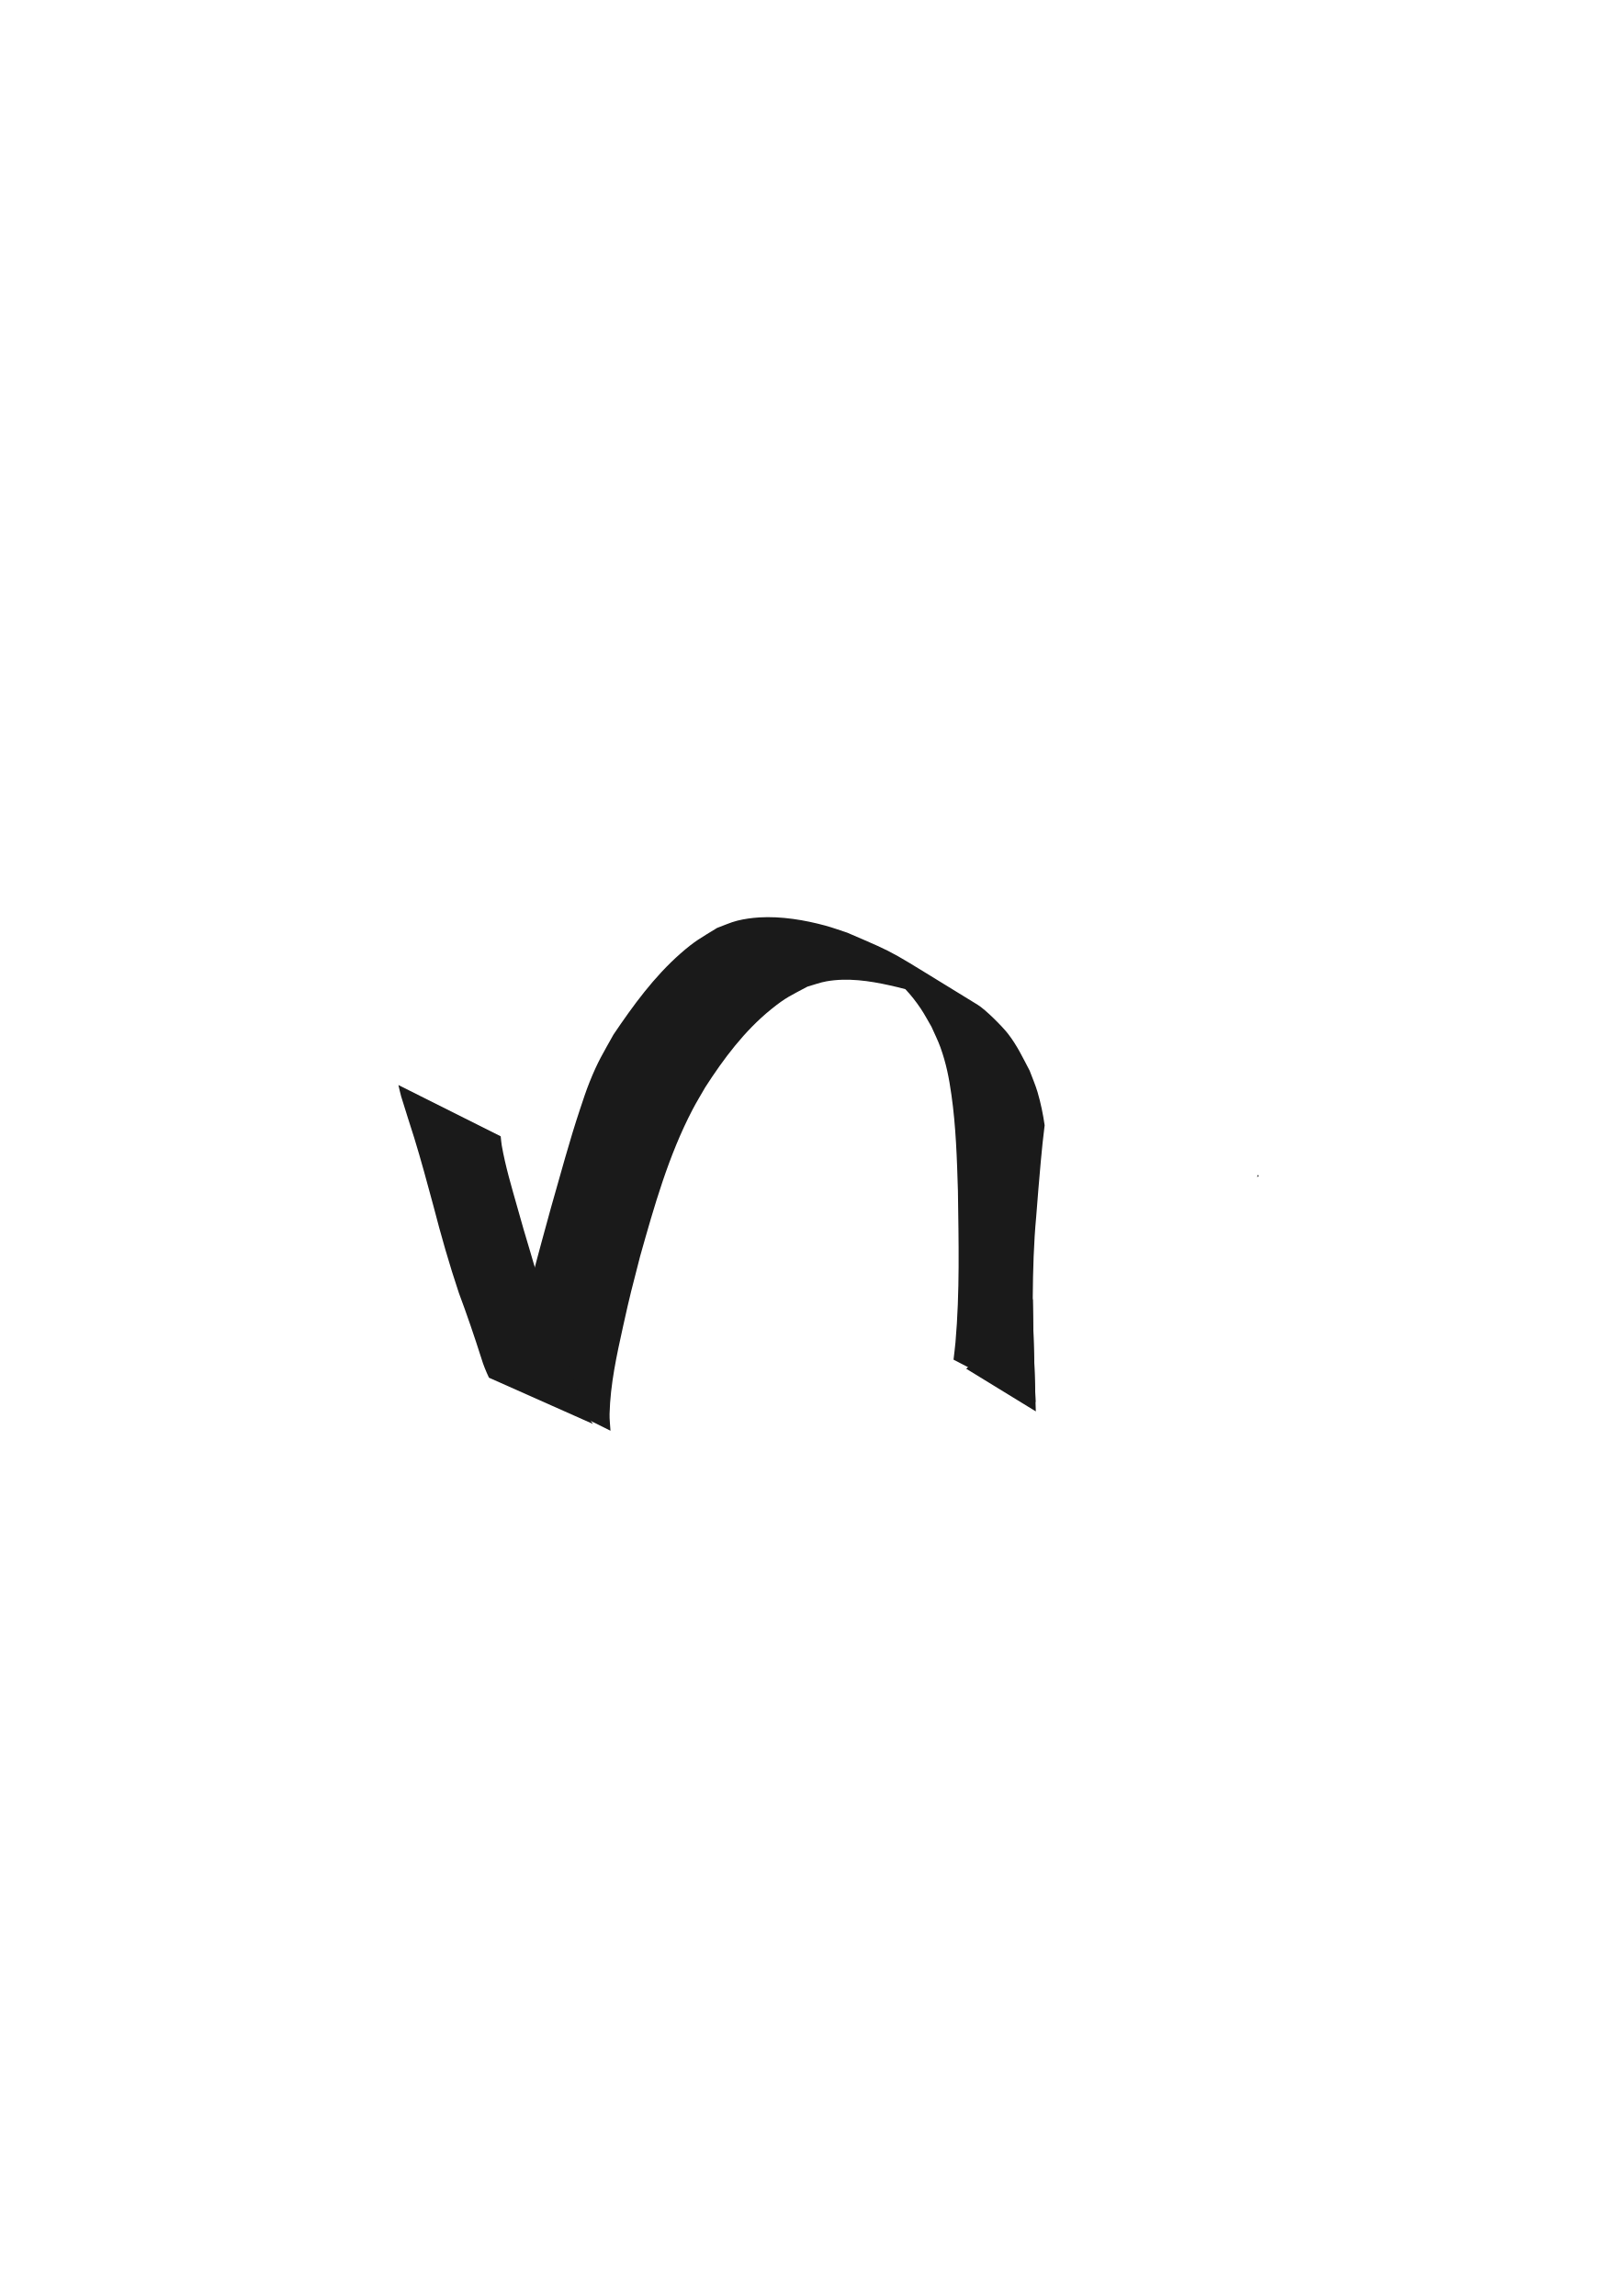
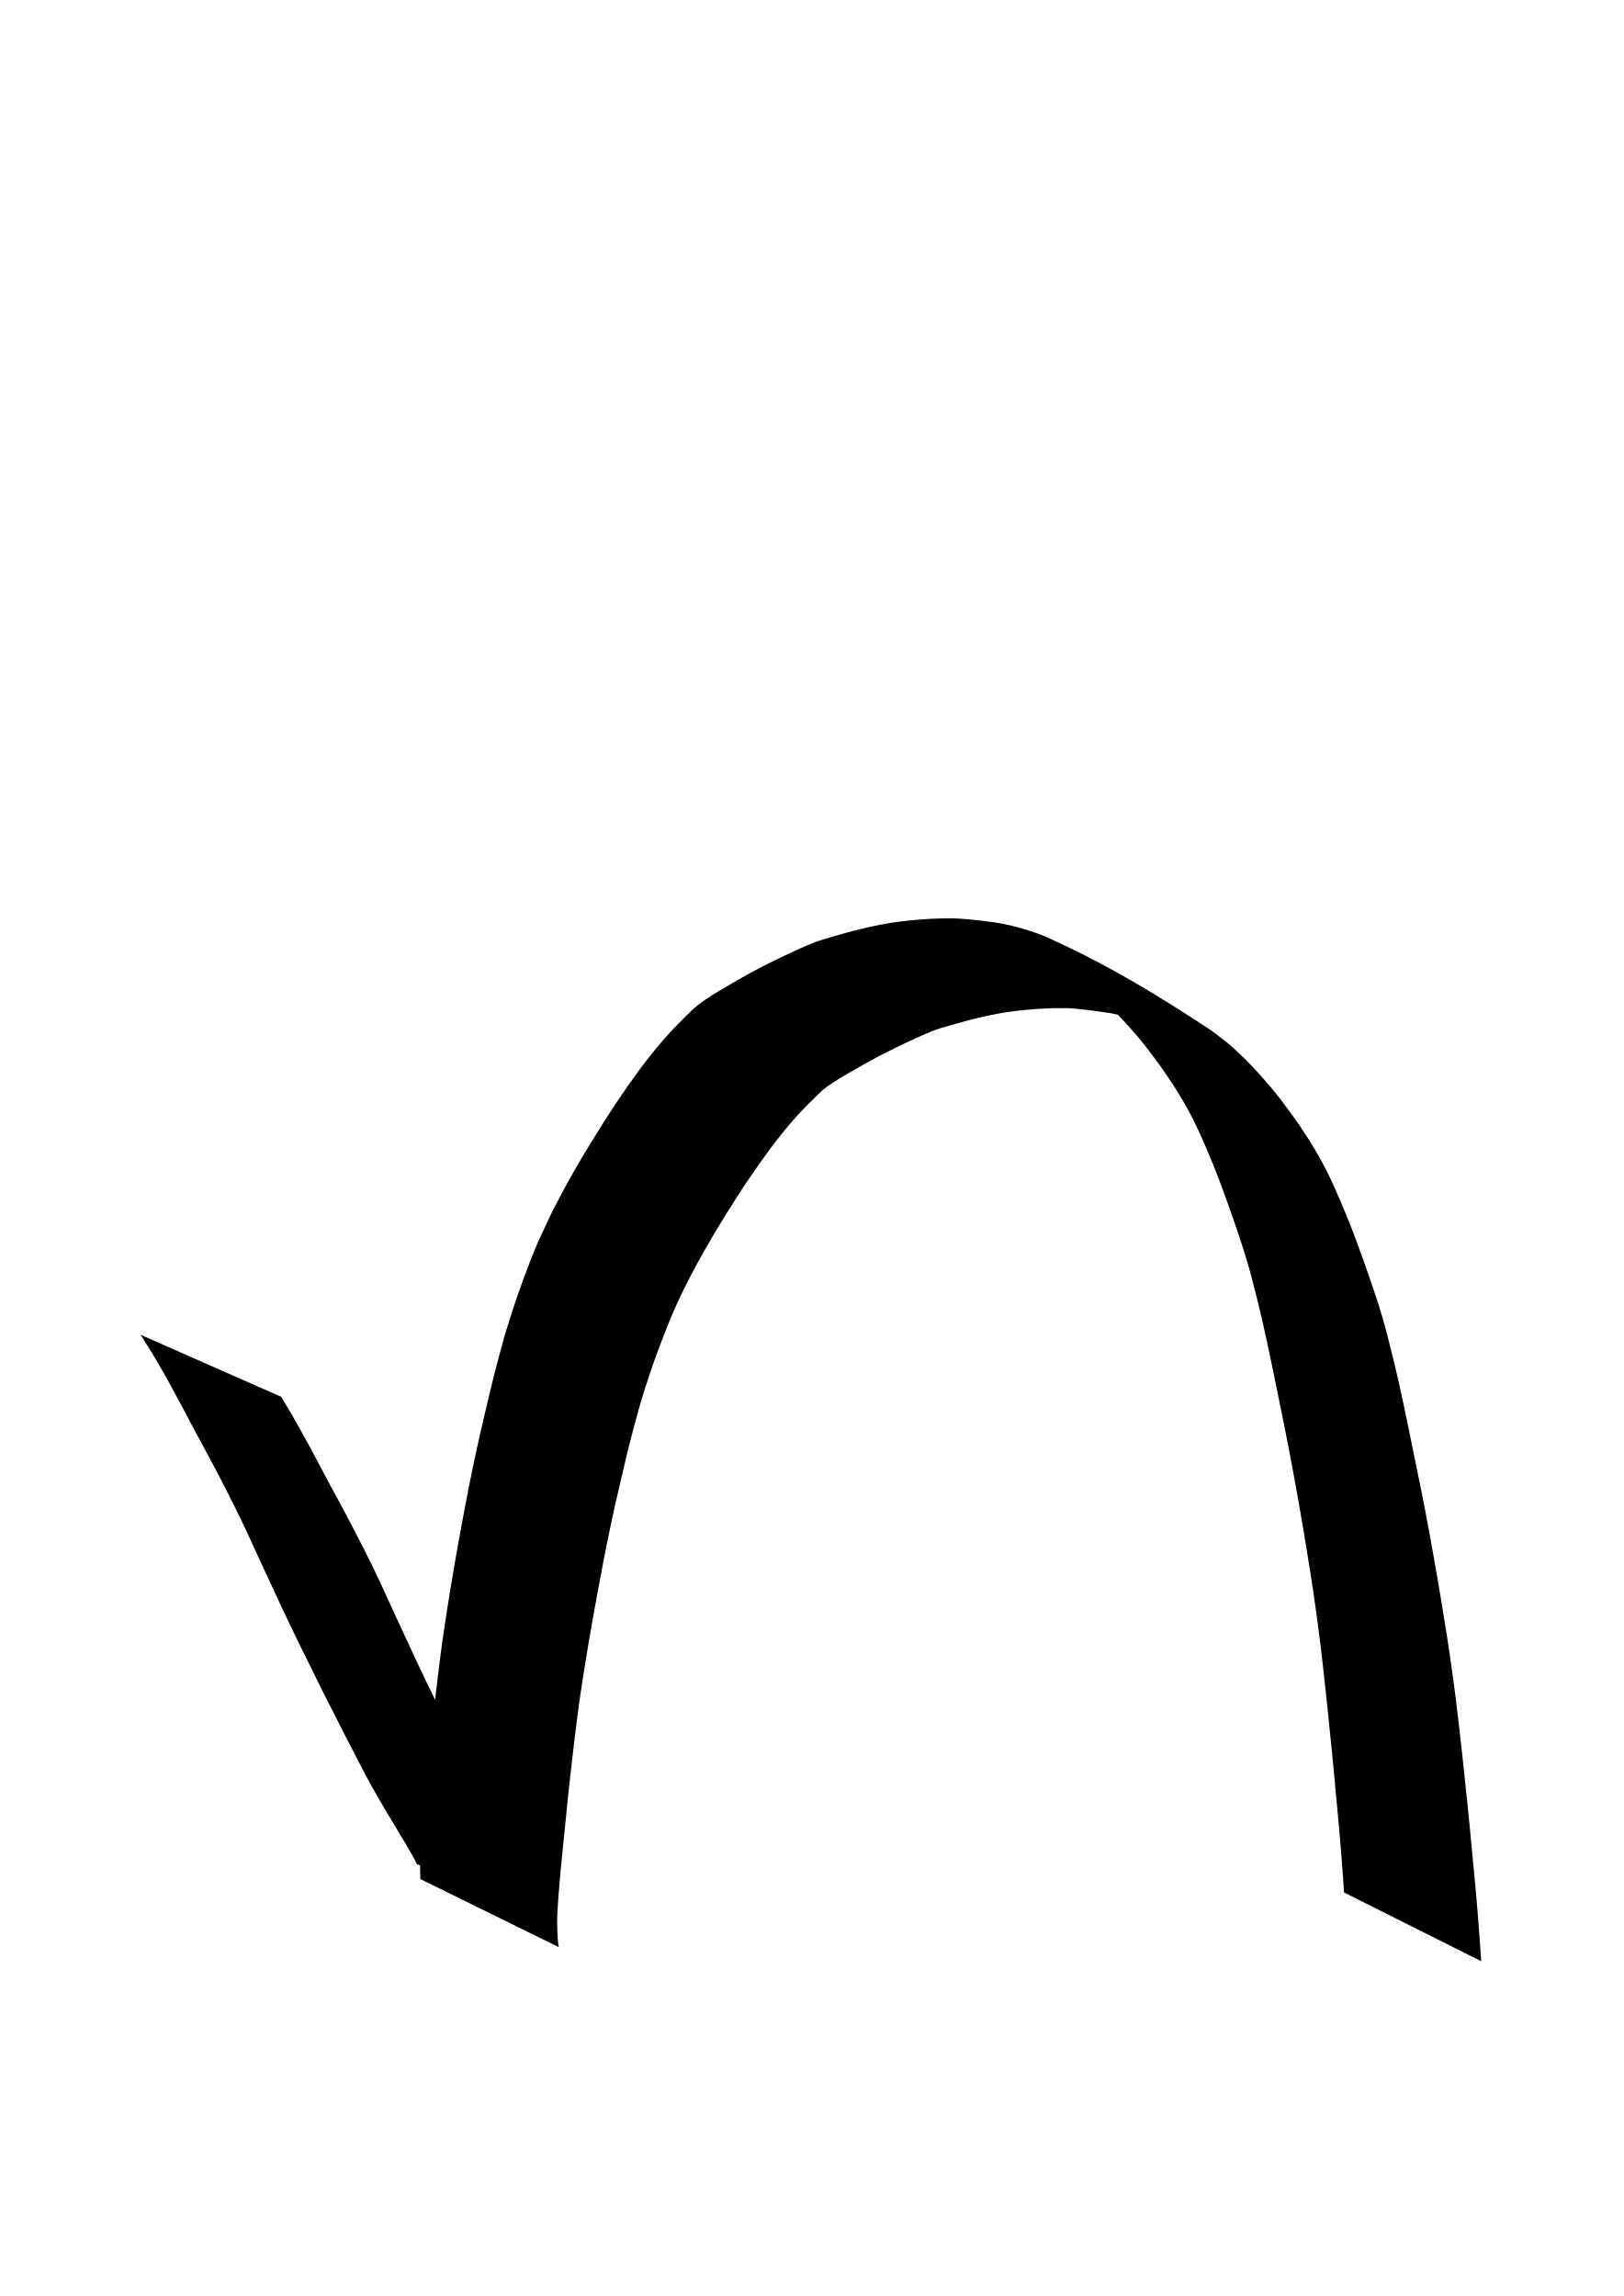
- <svg xmlns="http://www.w3.org/2000/svg" width="210mm" height="297mm" viewBox="0 0 210 297" version="1.1" id="svg1">
-   <defs id="defs1" />
+ <svg xmlns="http://www.w3.org/2000/svg" width="210mm" height="297mm" viewBox="0 0 210 297" version="1.1" id="svg5">
+   <defs id="defs2" />
  <g id="layer1">
-     <path id="path20" style="fill:#1a1a1a;stroke-width:0.265" d="m 98.174,118.676 c -0.961,0.058 -1.907,0.192 -2.82,0.419 -0.898,0.223 -1.742,0.626 -2.613,0.939 -2.091,1.294 -2.812,1.626 -4.711,3.291 -3.427,3.005 -6.153,6.75 -8.687,10.505 -1.41,2.542 -1.997,3.417 -3.091,6.139 -0.454,1.13 -0.829,2.29 -1.214,3.445 -1.412,4.231 -2.553,8.542 -3.785,12.827 -0.712,2.603 -1.759,6.377 -2.421,9.011 -0.202,0.802 -1.669,7.021 -1.874,7.944 -0.234,1.05 -0.424,2.109 -0.66,3.158 -0.163,0.724 -0.358,1.441 -0.537,2.161 l 13.195,6.558 c -0.039,-0.726 -0.136,-1.451 -0.118,-2.178 0.095,-3.829 0.925,-7.602 1.748,-11.325 0.976,-4.414 1.072,-4.635 2.205,-9.071 1.819,-6.456 3.666,-13.01 6.788,-18.985 0.507,-0.971 1.084,-1.903 1.626,-2.855 2.385,-3.709 5.084,-7.319 8.54,-10.112 1.936,-1.564 2.557,-1.776 4.689,-2.922 0.819,-0.228 1.62,-0.538 2.458,-0.685 2.74,-0.481 5.526,-0.069 8.207,0.527 0.667,0.148 1.334,0.306 1.993,0.488 0.719,0.757 1.35,1.563 1.985,2.503 0.513,0.759 0.932,1.577 1.398,2.365 0.384,0.882 0.827,1.741 1.151,2.646 0.758,2.121 1.107,3.92 1.424,6.145 0.587,4.124 0.716,8.268 0.842,12.425 0.088,6.53 0.255,13.086 -0.317,19.602 -0.066,0.748 -0.168,1.492 -0.252,2.239 l 10.607,5.493 c -0.134,-4.533 -0.316,-9.065 -0.359,-13.6 0.03,-3.473 0.123,-6.946 0.446,-10.405 0.181,-2.376 0.377,-4.75 0.592,-7.124 0.136,-1.565 0.306,-3.126 0.499,-4.685 -0.208,-1.439 -0.5,-2.867 -0.913,-4.277 -0.278,-0.949 -0.684,-1.857 -1.025,-2.785 -0.899,-1.705 -1.622,-3.262 -2.813,-4.792 -0.738,-0.947 -2.898,-3.113 -3.913,-3.733 -12.132,-7.401 -9.753,-6.258 -16.875,-9.329 -0.934,-0.301 -1.854,-0.646 -2.801,-0.904 -2.685,-0.73 -5.709,-1.24 -8.593,-1.066 z" />
-     <path id="path21" style="fill:#1a1a1a;stroke-width:0.265" d="m 162.637,151.981 c -0.009,0.101 -0.019,0.202 -0.028,0.303 0.051,-0.05 0.117,-0.114 0.202,-0.197 z m -29.064,16.072 c -0.105,0.136 -0.21,0.27 -0.317,0.404 -2.481,3.113 -5.264,6.017 -8.297,8.595 l 9.009,5.521 c -0.009,-0.201 -0.016,-0.404 -0.022,-0.608 -0.132,-4.637 -0.324,-9.273 -0.374,-13.912 z" />
-     <path style="fill:#1a1a1a;stroke-width:0.265" id="path3" d="m 51.526,140.354 c 0.12,0.495 0.22,0.995 0.36,1.484 0.24,0.84 1.501,4.746 1.687,5.352 0.894,2.908 1.683,5.844 2.476,8.78 0.98,3.795 2.054,7.566 3.3,11.283 1.043,2.795 2.007,5.617 2.91,8.461 0.256,0.862 0.601,1.687 0.982,2.499 0,0 13.448,5.982 13.448,5.982 v 0 c -0.517,-0.73 -0.995,-1.476 -1.3,-2.325 -1.027,-2.828 -1.957,-5.688 -2.988,-8.514 -1.39,-3.772 -2.718,-7.564 -3.821,-11.432 -0.956,-3.216 -0.736,-2.435 -1.674,-5.764 -0.744,-2.639 -1.54,-5.287 -2.012,-7.993 -0.068,-0.391 -0.09,-0.788 -0.136,-1.182 z" />
+     <path style="fill:#000000;fill-opacity:1;fill-rule:nonzero;stroke:none;stroke-width:0.265" id="path3" d="m 72.277,251.876 c -0.043,-0.135 -0.06,-0.275 -0.078,-0.415 -0.029,-0.218 -0.045,-0.437 -0.059,-0.656 -0.019,-0.28 -0.031,-0.561 -0.052,-0.841 -0.019,-0.339 -0.022,-0.679 -0.028,-1.019 -0.006,-0.469 0.004,-0.938 0.022,-1.407 0.028,-0.611 0.07,-1.222 0.116,-1.832 0.045,-0.638 0.101,-1.276 0.152,-1.914 0.057,-0.648 0.114,-1.296 0.175,-1.944 0.062,-0.666 0.128,-1.331 0.191,-1.997 0.069,-0.683 0.14,-1.365 0.209,-2.048 0.069,-0.685 0.135,-1.371 0.204,-2.056 0.07,-0.686 0.135,-1.372 0.205,-2.058 0.071,-0.672 0.138,-1.344 0.21,-2.016 0.072,-0.653 0.143,-1.305 0.216,-1.958 0.074,-0.657 0.146,-1.315 0.222,-1.972 0.075,-0.666 0.154,-1.331 0.235,-1.996 0.085,-0.683 0.169,-1.366 0.248,-2.05 0.082,-0.71 0.176,-1.419 0.269,-2.128 0.091,-0.734 0.198,-1.466 0.305,-2.198 0.111,-0.746 0.223,-1.491 0.338,-2.237 0.113,-0.728 0.229,-1.455 0.346,-2.182 0.116,-0.736 0.24,-1.471 0.367,-2.206 0.124,-0.731 0.251,-1.462 0.377,-2.193 0.126,-0.725 0.257,-1.449 0.385,-2.174 0.127,-0.737 0.264,-1.473 0.399,-2.208 0.139,-0.747 0.282,-1.494 0.421,-2.242 0.137,-0.738 0.278,-1.474 0.42,-2.211 0.144,-0.745 0.292,-1.488 0.442,-2.232 0.155,-0.774 0.316,-1.547 0.48,-2.32 0.168,-0.788 0.338,-1.575 0.511,-2.362 0.181,-0.811 0.374,-1.62 0.561,-2.43 0.184,-0.81 0.374,-1.619 0.565,-2.428 0.196,-0.832 0.391,-1.665 0.595,-2.495 0.207,-0.839 0.424,-1.676 0.645,-2.512 0.218,-0.816 0.44,-1.631 0.665,-2.446 0.233,-0.847 0.484,-1.688 0.747,-2.526 0.267,-0.843 0.547,-1.681 0.827,-2.52 0.28,-0.835 0.576,-1.665 0.877,-2.492 0.301,-0.822 0.61,-1.641 0.929,-2.456 0.324,-0.814 0.647,-1.628 0.989,-2.435 0.383,-0.892 0.792,-1.772 1.207,-2.649 0.412,-0.876 0.854,-1.736 1.304,-2.593 0.451,-0.865 0.92,-1.72 1.397,-2.571 0.467,-0.832 0.946,-1.656 1.43,-2.479 0.477,-0.814 0.971,-1.617 1.468,-2.419 0.489,-0.792 0.985,-1.579 1.484,-2.365 0.48,-0.758 0.977,-1.506 1.477,-2.251 0.486,-0.717 0.978,-1.43 1.476,-2.139 0.478,-0.674 0.958,-1.346 1.451,-2.009 0.483,-0.652 0.985,-1.29 1.492,-1.923 0.498,-0.623 1.01,-1.235 1.535,-1.836 0.518,-0.598 1.062,-1.172 1.615,-1.737 0.553,-0.563 1.115,-1.115 1.682,-1.664 0.551,-0.565 1.205,-1.005 1.861,-1.436 0.758,-0.492 1.538,-0.948 2.319,-1.401 0.778,-0.453 1.562,-0.892 2.35,-1.327 0.758,-0.423 1.531,-0.819 2.306,-1.211 0.756,-0.384 1.521,-0.75 2.287,-1.113 0.745,-0.356 1.498,-0.697 2.252,-1.033 0.74,-0.32 1.478,-0.649 2.249,-0.888 0.817,-0.242 1.638,-0.472 2.458,-0.702 0.811,-0.237 1.63,-0.445 2.452,-0.645 0.807,-0.193 1.617,-0.365 2.432,-0.519 0.8,-0.166 1.607,-0.283 2.418,-0.377 0.816,-0.092 1.634,-0.175 2.453,-0.238 0.814,-0.052 1.629,-0.104 2.444,-0.125 0.813,0.006 1.627,-0.023 2.439,0.022 0.834,0.089 1.67,0.166 2.502,0.271 0.819,0.105 1.636,0.222 2.452,0.35 0.783,0.151 1.561,0.327 2.326,0.553 0.769,0.221 1.529,0.466 2.279,0.744 0.753,0.258 1.473,0.595 2.183,0.952 0.72,0.363 1.448,0.709 2.17,1.068 7.856,4.483 -22.149,-12.875 -14.856,-8.561 0.699,0.412 1.379,0.855 2.046,1.316 0.66,0.479 1.318,0.963 1.954,1.474 0.63,0.525 1.231,1.083 1.831,1.642 0.589,0.566 1.161,1.149 1.72,1.744 0.55,0.59 1.08,1.198 1.61,1.806 0.53,0.606 1.03,1.237 1.528,1.869 0.487,0.629 0.956,1.272 1.428,1.913 0.468,0.629 0.908,1.278 1.345,1.928 0.438,0.644 0.852,1.304 1.262,1.966 0.415,0.664 0.801,1.345 1.178,2.03 0.391,0.721 0.768,1.449 1.123,2.188 0.378,0.809 0.745,1.624 1.102,2.442 0.351,0.809 0.69,1.624 1.025,2.44 0.33,0.812 0.647,1.629 0.954,2.45 0.31,0.815 0.603,1.637 0.901,2.456 0.293,0.808 0.579,1.619 0.856,2.433 0.272,0.797 0.544,1.594 0.811,2.392 0.268,0.801 0.522,1.606 0.765,2.415 0.256,0.847 0.497,1.699 0.725,2.554 0.232,0.895 0.461,1.79 0.686,2.686 0.225,0.893 0.435,1.789 0.644,2.685 0.209,0.908 0.411,1.818 0.607,2.729 0.2,0.924 0.398,1.85 0.59,2.776 0.185,0.922 0.377,1.843 0.569,2.764 0.193,0.946 0.386,1.893 0.578,2.839 0.188,0.921 0.375,1.843 0.561,2.764 0.186,0.915 0.367,1.83 0.545,2.746 0.177,0.906 0.346,1.814 0.51,2.722 0.168,0.896 0.333,1.792 0.493,2.69 0.155,0.888 0.314,1.776 0.471,2.663 0.153,0.886 0.303,1.773 0.455,2.66 0.149,0.881 0.294,1.762 0.434,2.644 0.14,0.867 0.279,1.733 0.416,2.6 0.135,0.846 0.264,1.692 0.392,2.539 0.128,0.847 0.25,1.695 0.367,2.543 0.113,0.839 0.226,1.678 0.335,2.518 0.109,0.834 0.213,1.669 0.315,2.504 0.1,0.829 0.194,1.659 0.287,2.489 0.09,0.801 0.177,1.602 0.264,2.404 0.084,0.772 0.166,1.544 0.247,2.316 0.078,0.755 0.154,1.51 0.228,2.265 0.075,0.735 0.153,1.47 0.229,2.205 0.074,0.711 0.144,1.423 0.215,2.135 0.071,0.698 0.137,1.396 0.202,2.094 0.064,0.682 0.125,1.365 0.184,2.048 0.062,0.661 0.125,1.322 0.188,1.983 0.061,0.638 0.12,1.276 0.178,1.915 0.057,0.622 0.113,1.244 0.167,1.866 0.051,0.61 0.104,1.219 0.155,1.829 0.05,0.604 0.096,1.209 0.142,1.814 0.048,0.596 0.092,1.193 0.134,1.79 0.041,0.58 0.082,1.16 0.121,1.74 0.026,0.379 0.013,0.19 0.038,0.567 0,0 17.742,8.888 17.742,8.888 v 0 c -0.026,-0.379 -0.013,-0.189 -0.039,-0.569 -0.041,-0.583 -0.082,-1.165 -0.124,-1.748 -0.044,-0.6 -0.085,-1.2 -0.13,-1.8 -0.048,-0.608 -0.095,-1.215 -0.143,-1.823 -0.048,-0.613 -0.097,-1.227 -0.152,-1.84 -0.054,-0.626 -0.107,-1.251 -0.165,-1.876 -0.059,-0.642 -0.119,-1.283 -0.18,-1.924 -0.063,-0.661 -0.129,-1.323 -0.195,-1.984 -0.07,-0.682 -0.126,-1.366 -0.191,-2.048 -0.065,-0.702 -0.131,-1.404 -0.199,-2.106 -0.071,-0.715 -0.144,-1.43 -0.217,-2.145 -0.076,-0.736 -0.154,-1.472 -0.234,-2.208 -0.083,-0.755 -0.154,-1.512 -0.233,-2.268 -0.08,-0.776 -0.162,-1.553 -0.247,-2.328 -0.089,-0.805 -0.179,-1.61 -0.269,-2.415 -0.094,-0.834 -0.191,-1.668 -0.287,-2.502 -0.097,-0.841 -0.198,-1.681 -0.305,-2.521 -0.108,-0.845 -0.218,-1.689 -0.334,-2.532 -0.115,-0.855 -0.229,-1.71 -0.355,-2.564 -0.125,-0.853 -0.254,-1.706 -0.387,-2.557 -0.137,-0.87 -0.278,-1.74 -0.42,-2.609 -0.146,-0.885 -0.28,-1.772 -0.43,-2.657 -0.147,-0.89 -0.305,-1.778 -0.452,-2.668 -0.151,-0.891 -0.31,-1.781 -0.469,-2.671 -0.159,-0.902 -0.317,-1.805 -0.487,-2.706 -0.174,-0.911 -0.333,-1.825 -0.509,-2.736 -0.176,-0.921 -0.357,-1.841 -0.536,-2.761 -0.186,-0.924 -0.374,-1.848 -0.566,-2.77 -0.193,-0.947 -0.39,-1.893 -0.58,-2.84 -0.183,-0.923 -0.371,-1.845 -0.563,-2.766 -0.189,-0.932 -0.381,-1.864 -0.582,-2.794 -0.197,-0.916 -0.386,-1.833 -0.591,-2.747 -0.203,-0.907 -0.412,-1.813 -0.629,-2.717 -0.219,-0.903 -0.445,-1.804 -0.678,-2.704 -0.216,-0.872 -0.432,-1.744 -0.68,-2.606 -0.236,-0.825 -0.474,-1.649 -0.735,-2.466 -0.258,-0.81 -0.526,-1.616 -0.804,-2.419 -0.282,-0.82 -0.553,-1.645 -0.846,-2.461 -0.293,-0.828 -0.595,-1.654 -0.894,-2.48 -0.31,-0.831 -0.611,-1.666 -0.935,-2.492 -0.326,-0.833 -0.661,-1.662 -1.009,-2.485 -0.35,-0.832 -0.703,-1.662 -1.076,-2.484 -0.336,-0.768 -0.671,-1.536 -1.057,-2.281 -0.363,-0.716 -0.734,-1.427 -1.132,-2.124 -0.397,-0.689 -0.807,-1.37 -1.23,-2.043 -0.43,-0.672 -0.869,-1.339 -1.315,-2.001 -0.46,-0.662 -0.937,-1.313 -1.411,-1.965 -0.483,-0.663 -0.98,-1.316 -1.489,-1.959 -0.513,-0.639 -1.047,-1.26 -1.584,-1.878 -0.547,-0.626 -1.101,-1.246 -1.68,-1.842 -0.575,-0.606 -1.175,-1.186 -1.785,-1.757 -0.603,-0.573 -1.224,-1.124 -1.893,-1.62 -0.644,-0.512 -1.299,-1.01 -1.987,-1.463 -6.115,-4.022 -12.397,-7.857 -19.042,-10.928 -0.731,-0.346 -1.457,-0.703 -2.205,-1.013 -0.758,-0.297 -1.529,-0.561 -2.308,-0.797 -0.785,-0.229 -1.575,-0.446 -2.374,-0.619 -0.809,-0.158 -1.622,-0.307 -2.442,-0.398 -0.828,-0.107 -1.656,-0.209 -2.487,-0.283 -0.869,-0.072 -1.739,-0.156 -2.612,-0.135 -0.838,0.018 -1.676,0.02 -2.512,0.077 -0.833,0.056 -1.666,0.109 -2.496,0.2 -0.837,0.091 -1.673,0.187 -2.505,0.316 -0.834,0.137 -1.663,0.303 -2.49,0.479 -0.83,0.184 -1.659,0.377 -2.481,0.596 -0.83,0.22 -1.655,0.458 -2.48,0.696 -0.853,0.249 -1.708,0.494 -2.538,0.811 -0.788,0.321 -1.57,0.655 -2.342,1.013 -0.761,0.35 -1.519,0.706 -2.271,1.074 -0.775,0.378 -1.548,0.762 -2.312,1.161 -0.786,0.411 -1.565,0.834 -2.337,1.271 -0.793,0.449 -1.583,0.903 -2.366,1.368 -0.811,0.483 -1.618,0.973 -2.396,1.507 -0.735,0.516 -1.445,1.065 -2.07,1.713 -0.576,0.566 -1.148,1.134 -1.708,1.716 -0.571,0.597 -1.134,1.202 -1.672,1.83 -0.537,0.625 -1.062,1.26 -1.573,1.907 -0.519,0.655 -1.035,1.313 -1.53,1.987 -0.499,0.68 -0.988,1.367 -1.47,2.059 -0.501,0.722 -0.998,1.447 -1.488,2.177 -0.507,0.761 -1.006,1.527 -1.494,2.299 -0.501,0.793 -0.996,1.589 -1.49,2.387 -0.503,0.815 -1.002,1.633 -1.488,2.458 -0.49,0.835 -0.975,1.673 -1.447,2.519 -0.483,0.867 -0.958,1.738 -1.419,2.617 -0.462,0.881 -0.927,1.762 -1.346,2.665 -0.421,0.895 -0.837,1.792 -1.249,2.691 -0.37,0.821 -0.707,1.657 -1.036,2.495 -0.326,0.83 -0.644,1.662 -0.952,2.498 -0.308,0.843 -0.607,1.688 -0.901,2.535 -0.287,0.85 -0.567,1.702 -0.839,2.557 -0.271,0.856 -0.542,1.713 -0.794,2.575 -0.231,0.821 -0.453,1.644 -0.671,2.469 -0.226,0.846 -0.446,1.693 -0.659,2.542 -0.209,0.834 -0.419,1.668 -0.612,2.507 -0.196,0.813 -0.39,1.627 -0.576,2.443 -0.184,0.812 -0.374,1.622 -0.564,2.432 -0.186,0.792 -0.355,1.588 -0.53,2.382 -0.166,0.776 -0.332,1.553 -0.495,2.33 -0.156,0.748 -0.307,1.497 -0.454,2.246 -0.147,0.743 -0.288,1.486 -0.429,2.23 -0.136,0.747 -0.274,1.494 -0.419,2.239 -0.138,0.74 -0.277,1.481 -0.412,2.222 -0.127,0.726 -0.261,1.451 -0.386,2.177 -0.13,0.733 -0.253,1.468 -0.379,2.201 -0.125,0.74 -0.257,1.479 -0.375,2.219 -0.12,0.732 -0.241,1.464 -0.351,2.198 -0.114,0.748 -0.23,1.495 -0.341,2.243 -0.114,0.742 -0.225,1.484 -0.329,2.227 -0.093,0.714 -0.191,1.427 -0.285,2.14 -0.086,0.68 -0.161,1.362 -0.248,2.042 -0.085,0.669 -0.17,1.338 -0.247,2.008 -0.076,0.658 -0.155,1.315 -0.227,1.974 -0.076,0.656 -0.147,1.313 -0.217,1.97 -0.074,0.675 -0.143,1.351 -0.211,2.027 -0.072,0.688 -0.138,1.376 -0.205,2.065 -0.068,0.685 -0.143,1.37 -0.207,2.056 -0.067,0.682 -0.135,1.363 -0.207,2.045 -0.072,0.668 -0.137,1.336 -0.204,2.005 -0.062,0.652 -0.128,1.303 -0.184,1.955 -0.061,0.643 -0.112,1.288 -0.165,1.932 -0.048,0.618 -0.099,1.235 -0.151,1.853 -0.039,0.486 -0.083,0.972 -0.104,1.459 -0.017,0.361 -0.024,0.723 -0.026,1.085 -0.006,0.292 0.006,0.584 0.015,0.876 0.008,0.231 0.013,0.463 0.018,0.694 0.005,0.177 0.01,0.354 0.012,0.531 z" />
+     <path style="fill:#000000;fill-opacity:1;fill-rule:nonzero;stroke:none;stroke-width:0.265" id="path4" d="m 72.113,249.212 c -0.156,-0.18 -0.269,-0.398 -0.372,-0.612 -0.157,-0.312 -0.324,-0.62 -0.492,-0.927 -0.202,-0.394 -0.434,-0.77 -0.659,-1.151 -0.253,-0.439 -0.507,-0.877 -0.768,-1.312 -0.285,-0.461 -0.566,-0.924 -0.843,-1.39 -0.298,-0.495 -0.594,-0.99 -0.893,-1.484 -0.317,-0.526 -0.638,-1.049 -0.952,-1.576 -0.329,-0.561 -0.657,-1.123 -0.987,-1.684 -0.345,-0.583 -0.677,-1.173 -1.003,-1.767 -0.343,-0.619 -0.67,-1.247 -0.999,-1.873 -0.331,-0.645 -0.675,-1.284 -1.005,-1.93 -0.332,-0.645 -0.671,-1.287 -1,-1.933 -0.332,-0.649 -0.659,-1.3 -0.991,-1.948 -0.323,-0.643 -0.652,-1.283 -0.978,-1.925 -0.325,-0.64 -0.65,-1.279 -0.974,-1.919 -0.326,-0.642 -0.64,-1.289 -0.956,-1.936 -0.325,-0.669 -0.656,-1.335 -0.993,-1.998 -0.343,-0.673 -0.672,-1.352 -1.005,-2.03 -0.327,-0.667 -0.654,-1.334 -0.977,-2.002 -0.31,-0.656 -0.624,-1.31 -0.935,-1.965 -0.301,-0.647 -0.604,-1.293 -0.907,-1.939 -0.296,-0.648 -0.602,-1.291 -0.897,-1.938 -0.294,-0.635 -0.595,-1.268 -0.888,-1.904 -0.292,-0.622 -0.573,-1.249 -0.86,-1.874 -0.282,-0.629 -0.573,-1.255 -0.863,-1.88 -0.279,-0.62 -0.571,-1.235 -0.855,-1.853 -0.281,-0.601 -0.572,-1.199 -0.857,-1.798 -0.287,-0.588 -0.576,-1.174 -0.874,-1.757 -0.302,-0.582 -0.591,-1.17 -0.886,-1.755 -0.292,-0.581 -0.6,-1.154 -0.898,-1.733 -0.294,-0.564 -0.589,-1.126 -0.891,-1.685 -0.299,-0.56 -0.596,-1.12 -0.896,-1.679 -0.302,-0.565 -0.615,-1.125 -0.923,-1.686 -0.308,-0.564 -0.602,-1.135 -0.902,-1.703 -0.295,-0.575 -0.599,-1.146 -0.908,-1.713 -0.294,-0.559 -0.595,-1.114 -0.897,-1.669 -0.288,-0.545 -0.583,-1.086 -0.882,-1.625 -0.29,-0.547 -0.603,-1.081 -0.908,-1.619 -0.301,-0.531 -0.606,-1.06 -0.911,-1.589 -0.301,-0.515 -0.619,-1.019 -0.927,-1.529 -0.052,-0.082 -0.103,-0.165 -0.155,-0.247 0,0 -18.151,-8.007 -18.151,-8.007 v 0 c 0.052,0.083 0.103,0.166 0.155,0.249 0.321,0.497 0.628,1.003 0.942,1.504 0.323,0.509 0.627,1.029 0.934,1.548 0.307,0.531 0.605,1.067 0.921,1.592 0.295,0.537 0.595,1.071 0.892,1.607 0.297,0.558 0.599,1.113 0.905,1.666 0.299,0.569 0.611,1.13 0.914,1.697 0.297,0.574 0.603,1.144 0.897,1.72 0.296,0.57 0.601,1.136 0.915,1.696 0.304,0.553 0.604,1.107 0.899,1.665 0.295,0.562 0.605,1.115 0.899,1.678 0.307,0.57 0.601,1.148 0.908,1.718 0.304,0.578 0.603,1.158 0.889,1.745 0.294,0.58 0.596,1.155 0.885,1.737 0.3,0.586 0.584,1.18 0.871,1.773 0.298,0.607 0.581,1.221 0.872,1.832 0.285,0.626 0.58,1.248 0.865,1.874 0.284,0.629 0.573,1.256 0.858,1.885 0.296,0.638 0.587,1.278 0.887,1.913 0.307,0.641 0.596,1.289 0.901,1.93 0.297,0.652 0.6,1.301 0.908,1.948 0.304,0.663 0.617,1.322 0.932,1.98 0.317,0.678 0.641,1.353 0.973,2.023 0.332,0.682 0.669,1.362 0.998,2.045 0.326,0.663 0.666,1.318 0.991,1.981 0.319,0.648 0.634,1.298 0.95,1.948 0.318,0.646 0.642,1.289 0.966,1.931 0.326,0.642 0.647,1.286 0.982,1.924 0.326,0.653 0.664,1.3 0.989,1.953 0.33,0.649 0.655,1.301 0.994,1.946 0.338,0.642 0.66,1.291 1.002,1.931 0.326,0.634 0.657,1.266 0.982,1.9 0.322,0.605 0.638,1.212 0.972,1.811 0.319,0.568 0.65,1.128 0.973,1.693 0.305,0.534 0.611,1.069 0.931,1.594 0.294,0.493 0.591,0.984 0.885,1.477 0.279,0.463 0.549,0.932 0.829,1.395 0.258,0.424 0.521,0.844 0.771,1.273 0.213,0.372 0.423,0.745 0.65,1.108 0.165,0.292 0.326,0.585 0.492,0.876 0.124,0.214 0.224,0.442 0.307,0.675 z" />
  </g>
</svg>
